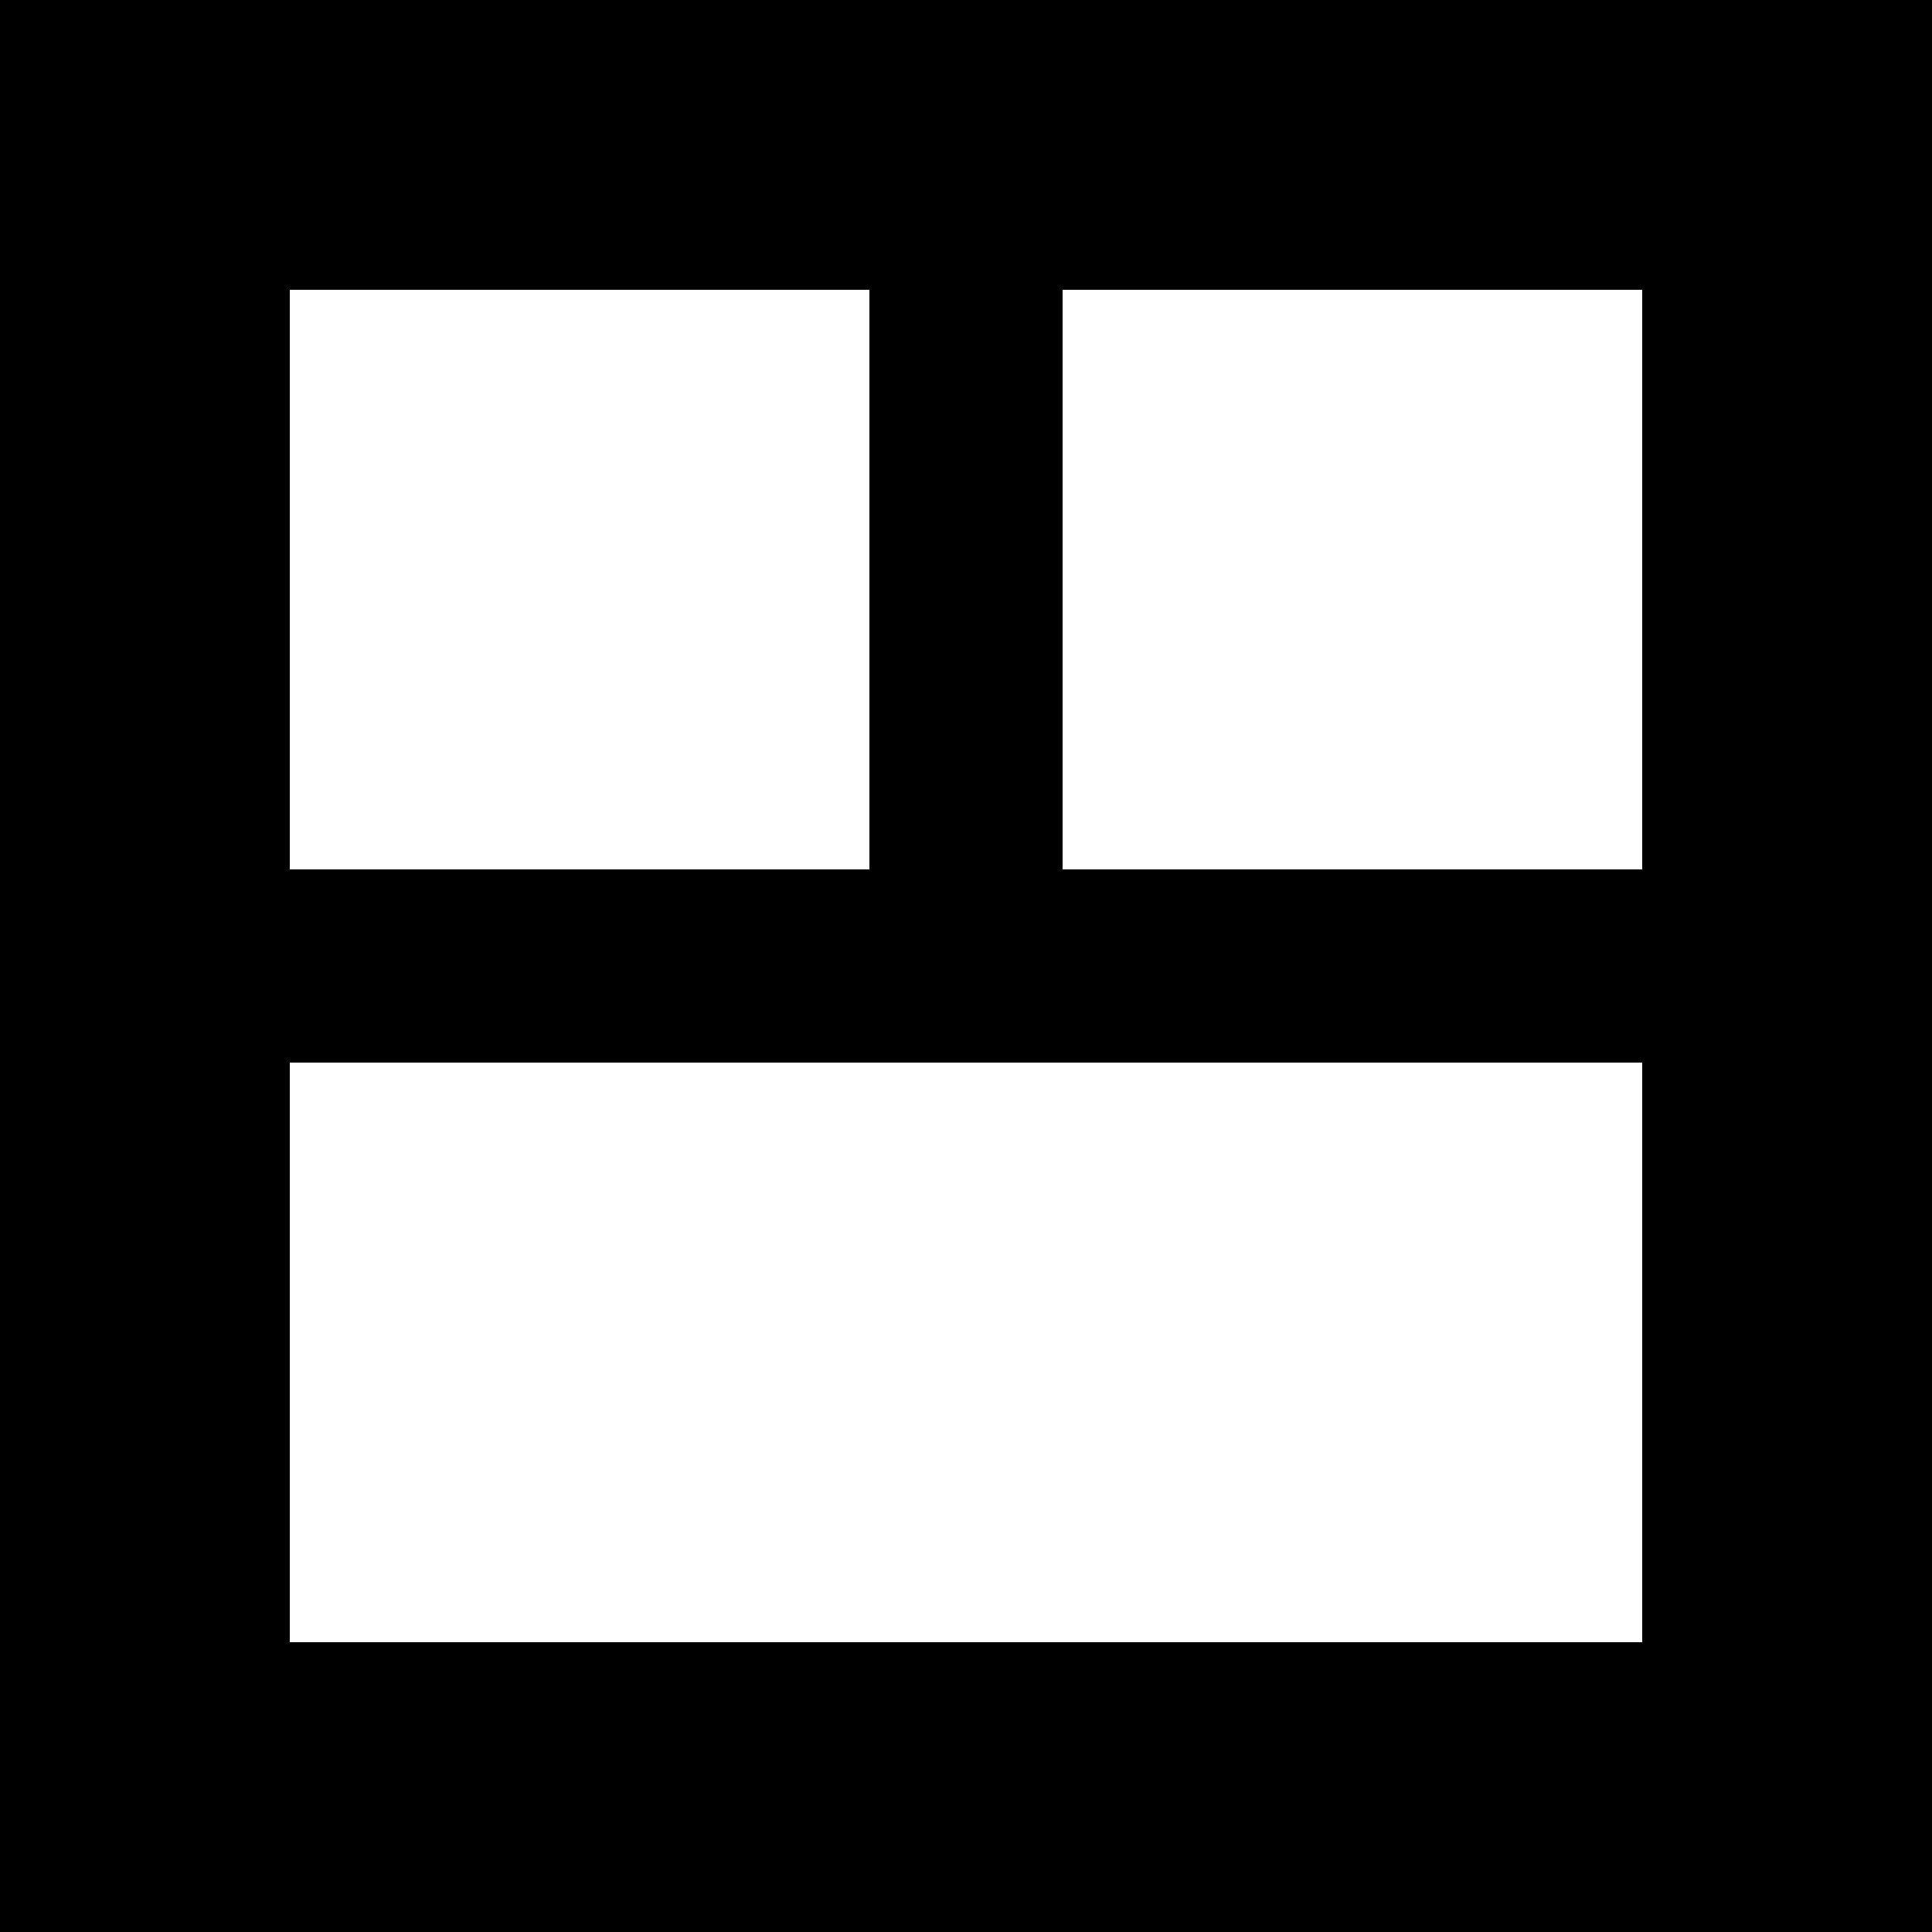
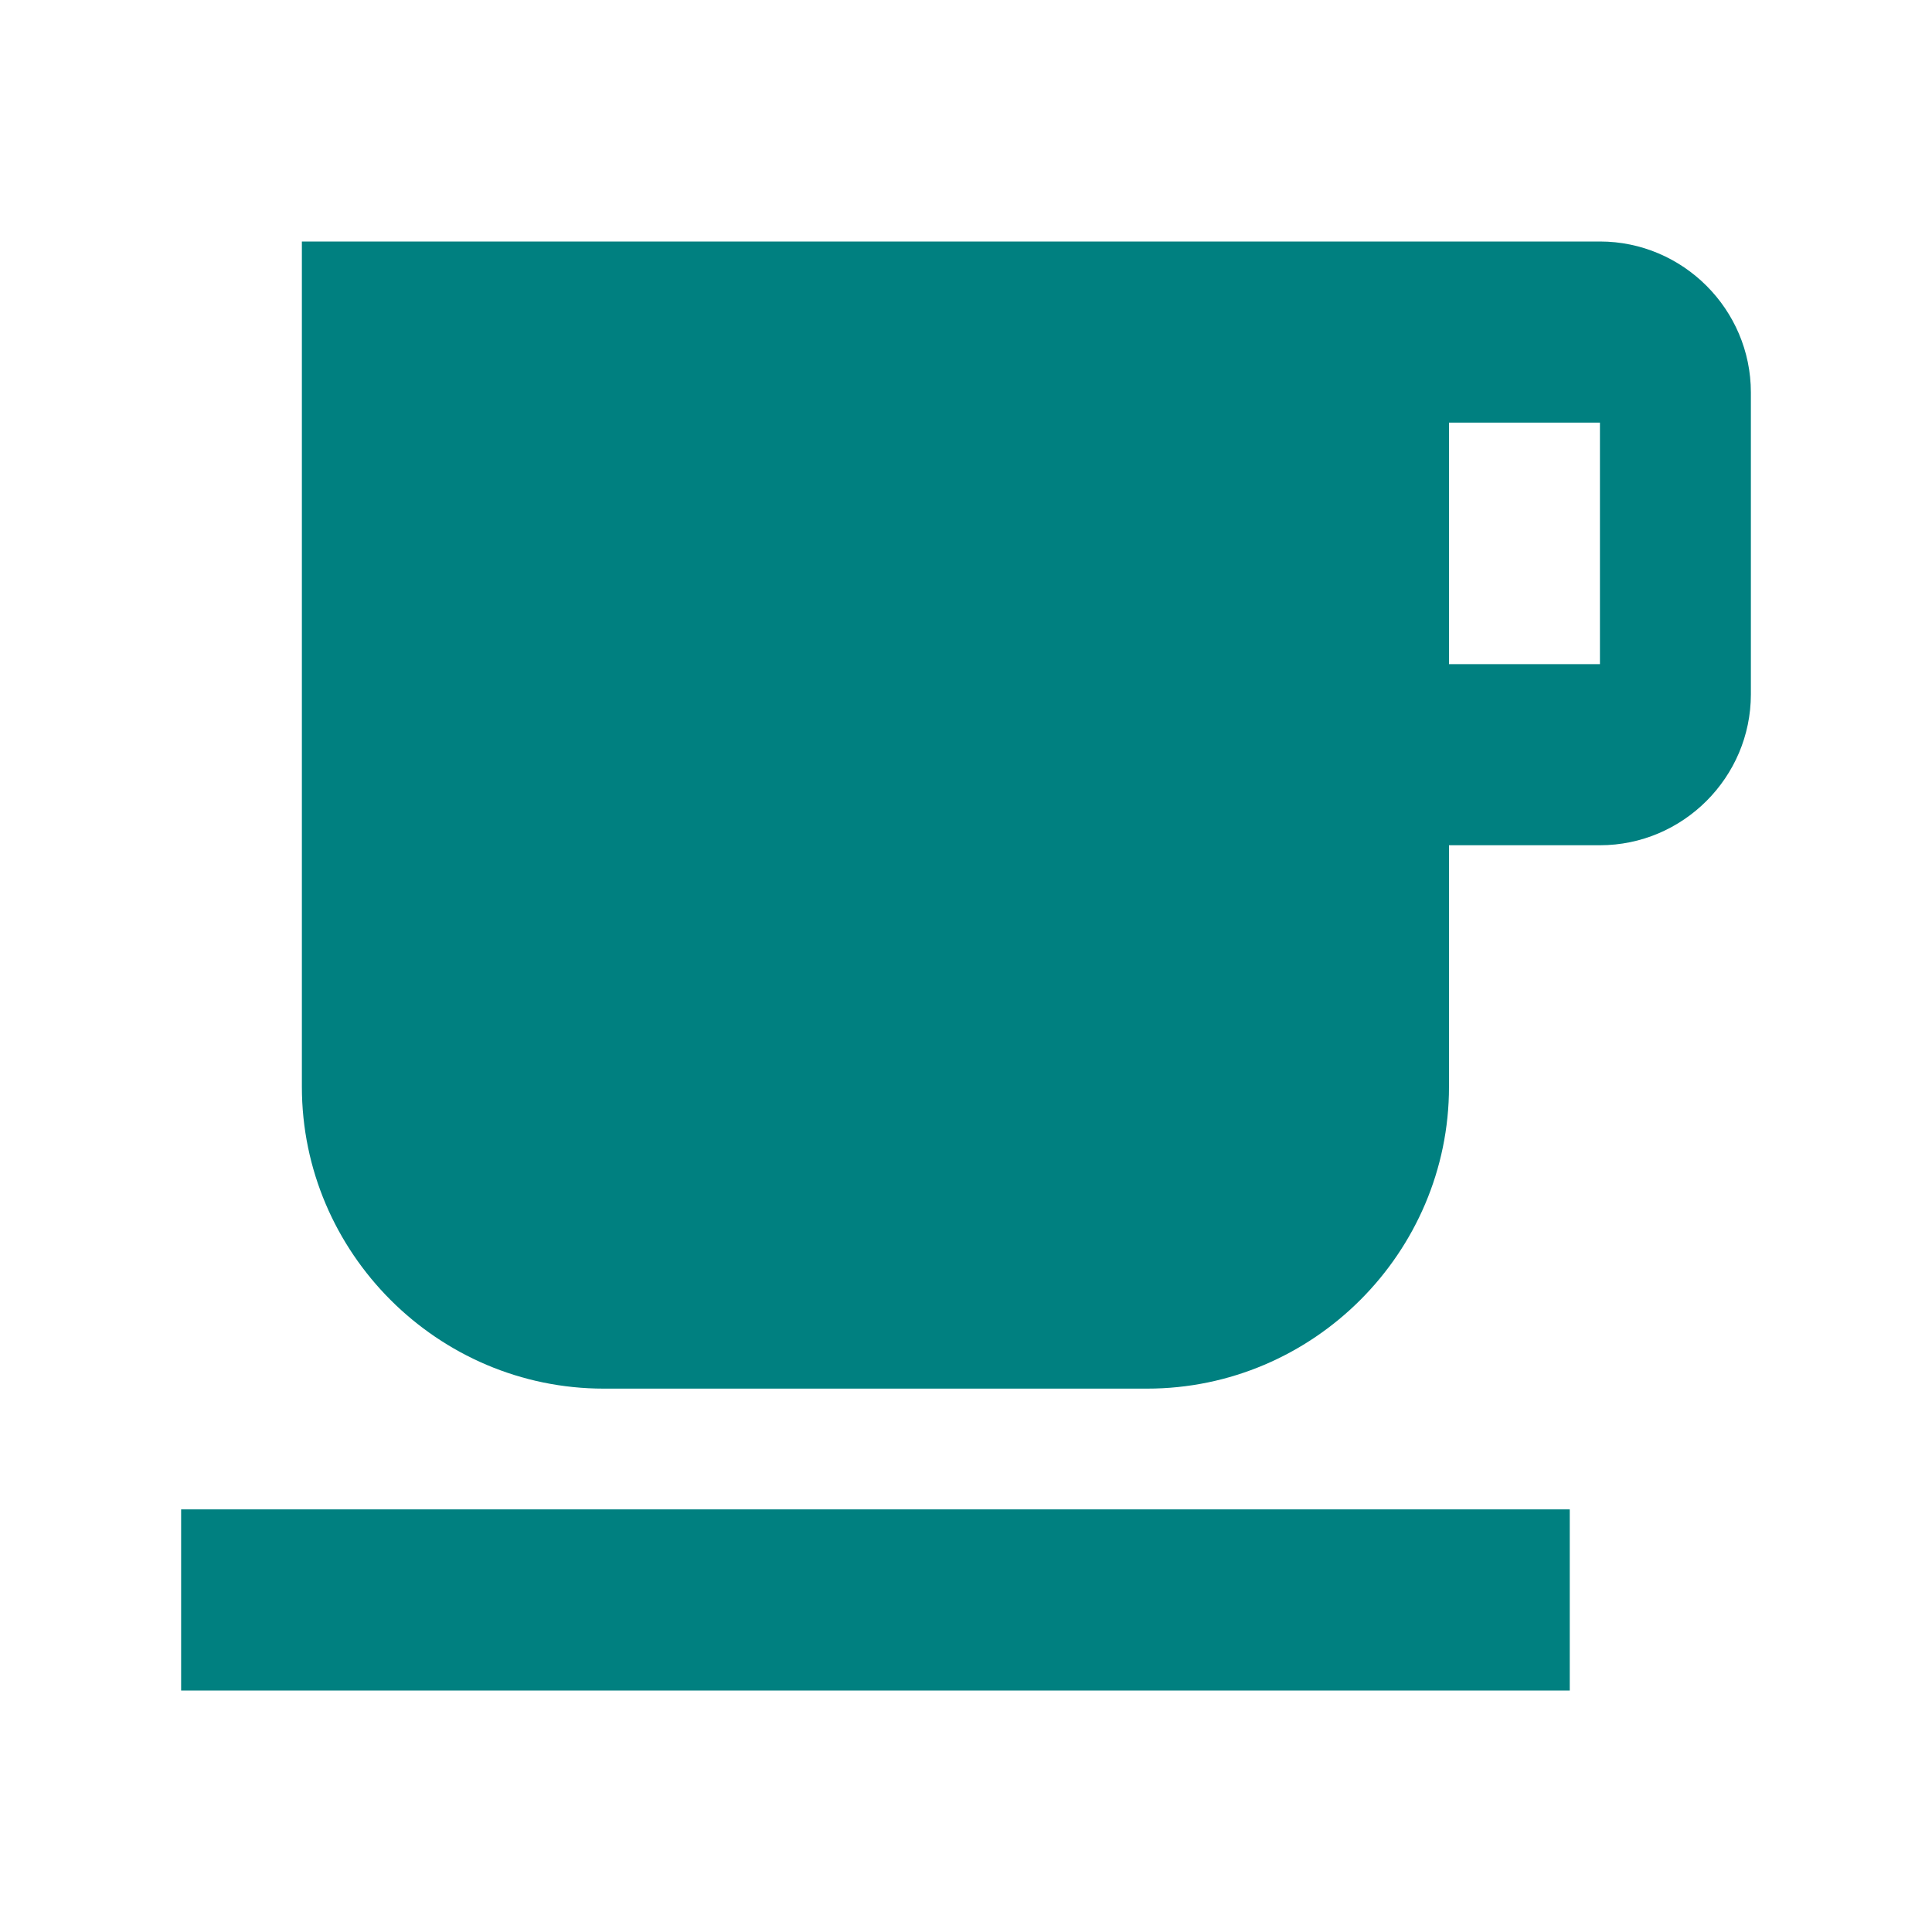
- <svg xmlns="http://www.w3.org/2000/svg" viewBox="0 0 20 20">
-   <path fill="currentColor" d="M 0,3e-7 V 20 h 20 c -2e-6,-6 0,-14 0,-20 z M 3,3 H 9 V 9 H 3 Z m 8,3e-7 h 6 v 6 l -6,-2e-7 z M 3,11 h 14 v 6 H 3 Z" />
+ <svg xmlns="http://www.w3.org/2000/svg" viewBox="0 0 1024 1024" version="1.1" width="128" height="128">
+   <path d="M96 800h736v96H96zM848 128H160v448c0 88 72 160 160 160h288c88 0 160-72 160-160v-128h80c44 0 80-36 80-80v-160c0-44-36-80-80-80z m0 224h-80v-128h80v128z" fill="#008080" />
</svg>
